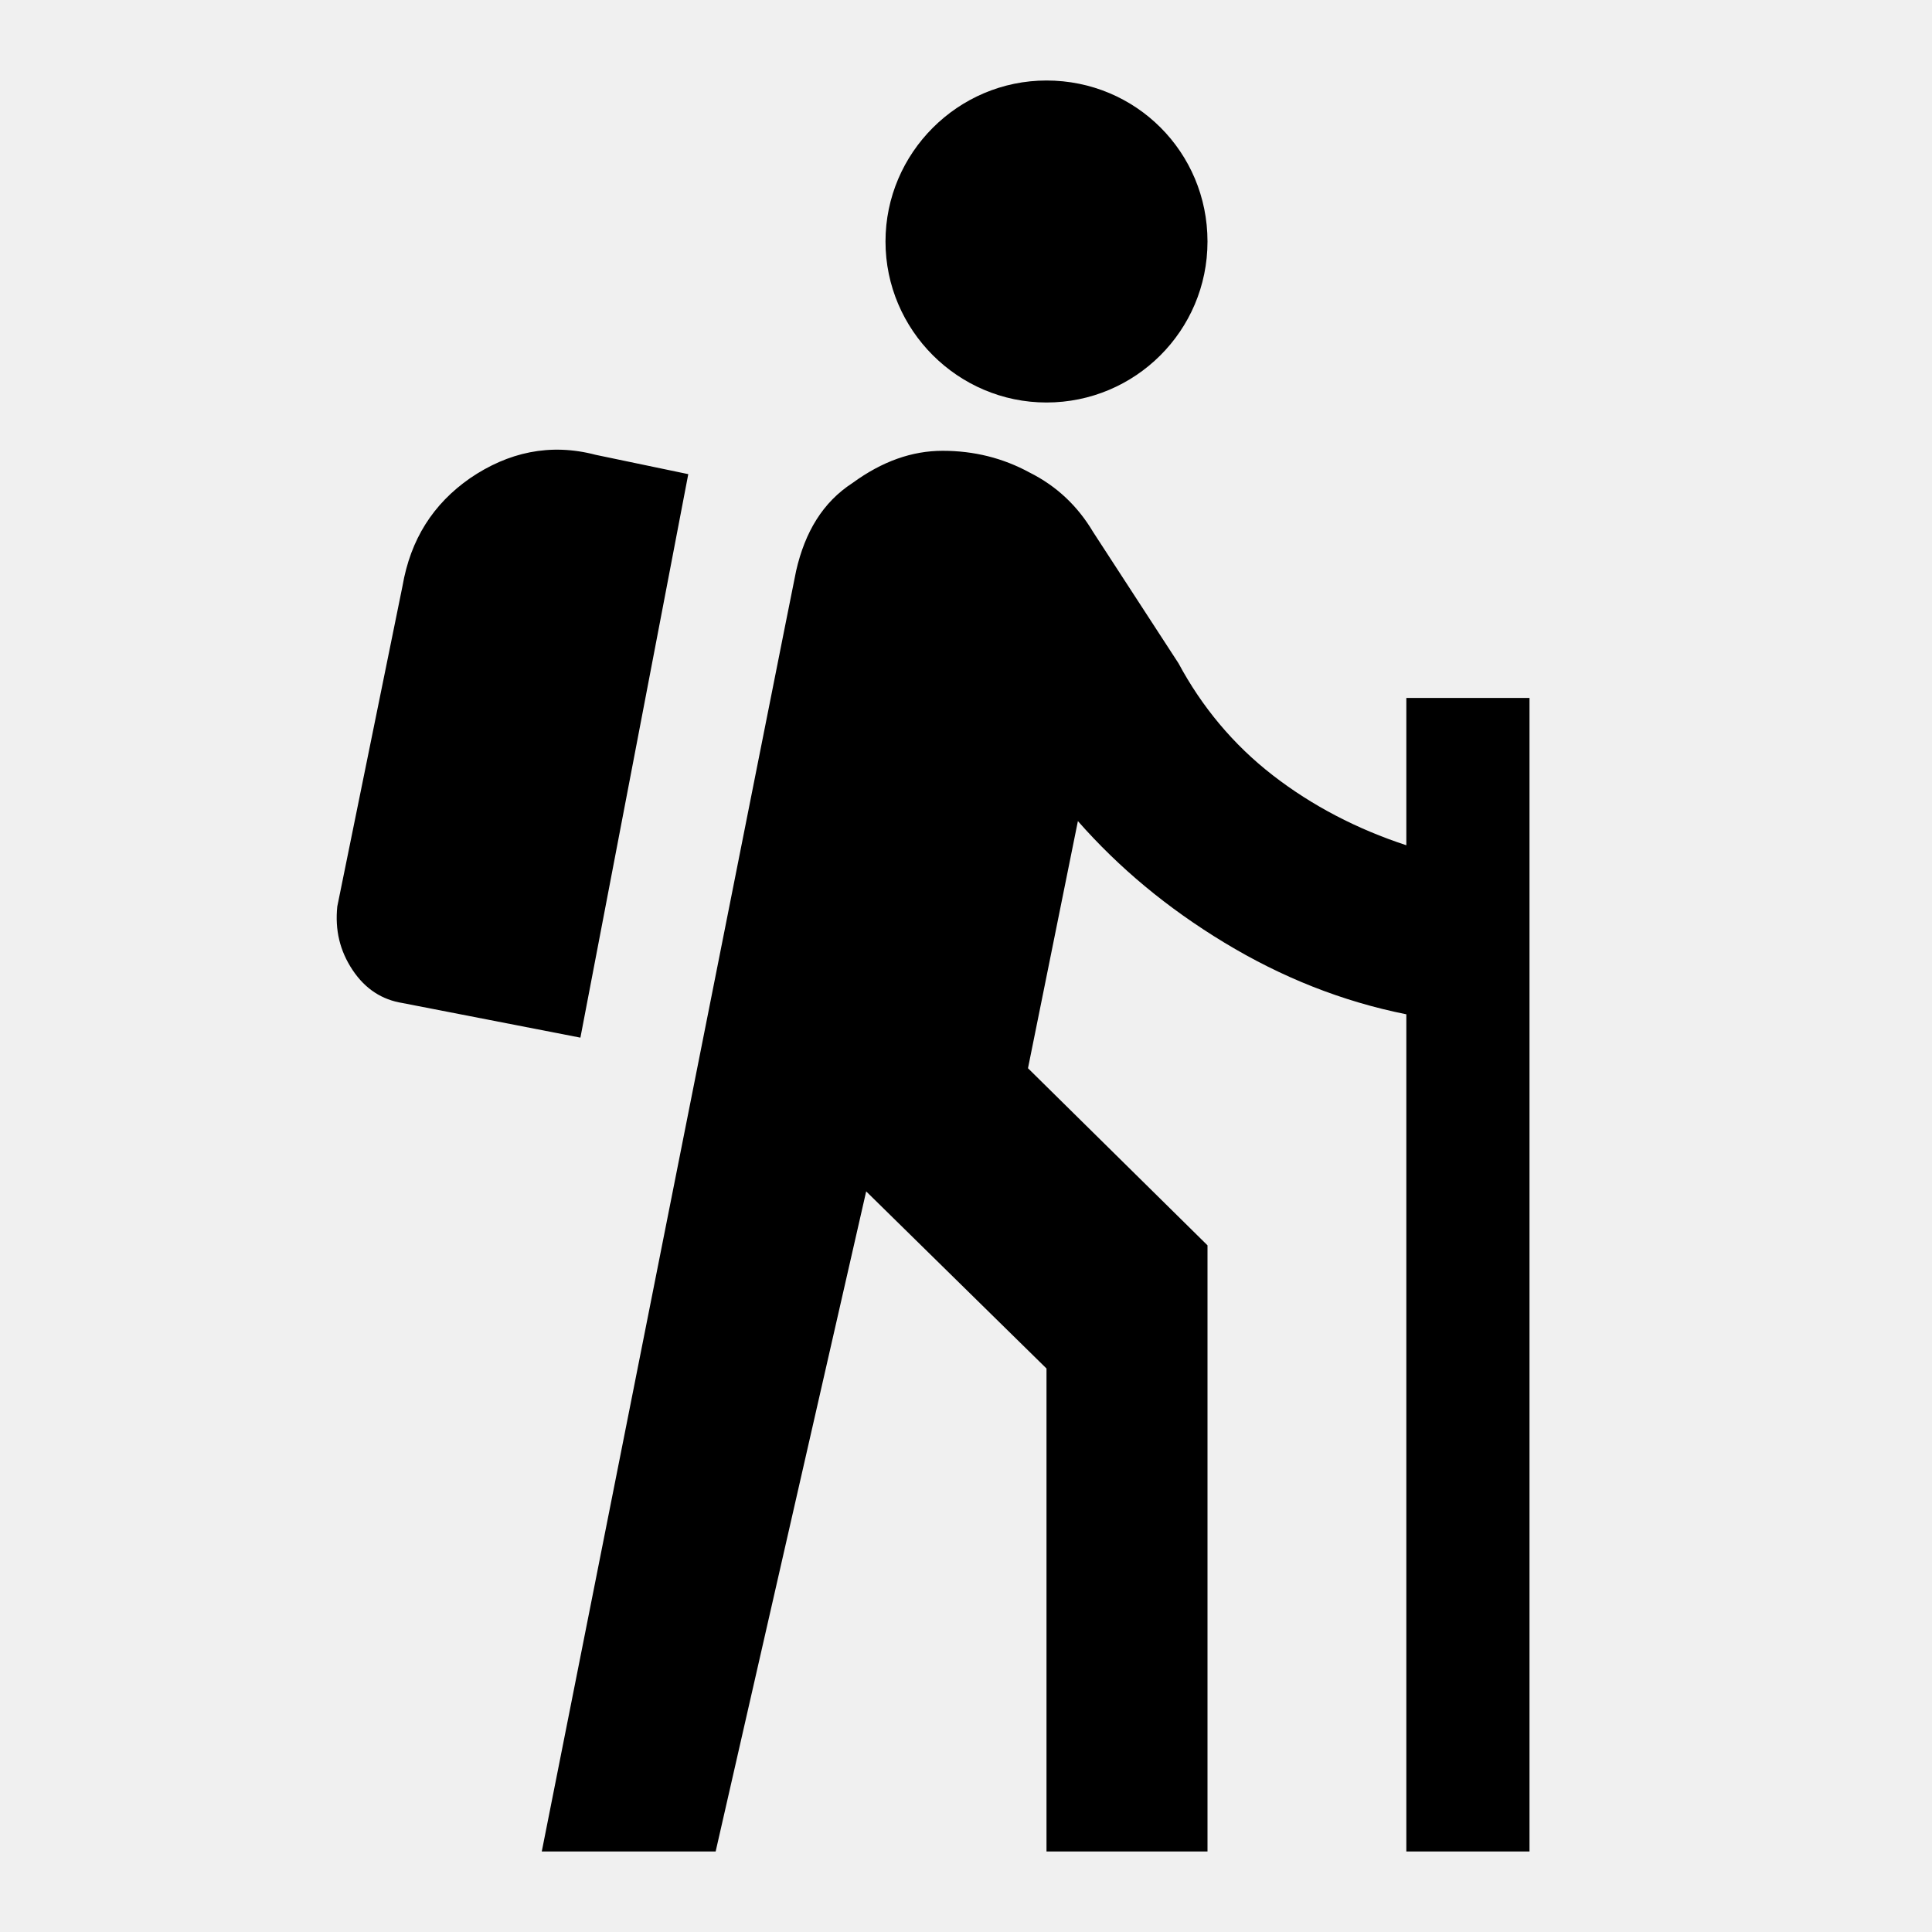
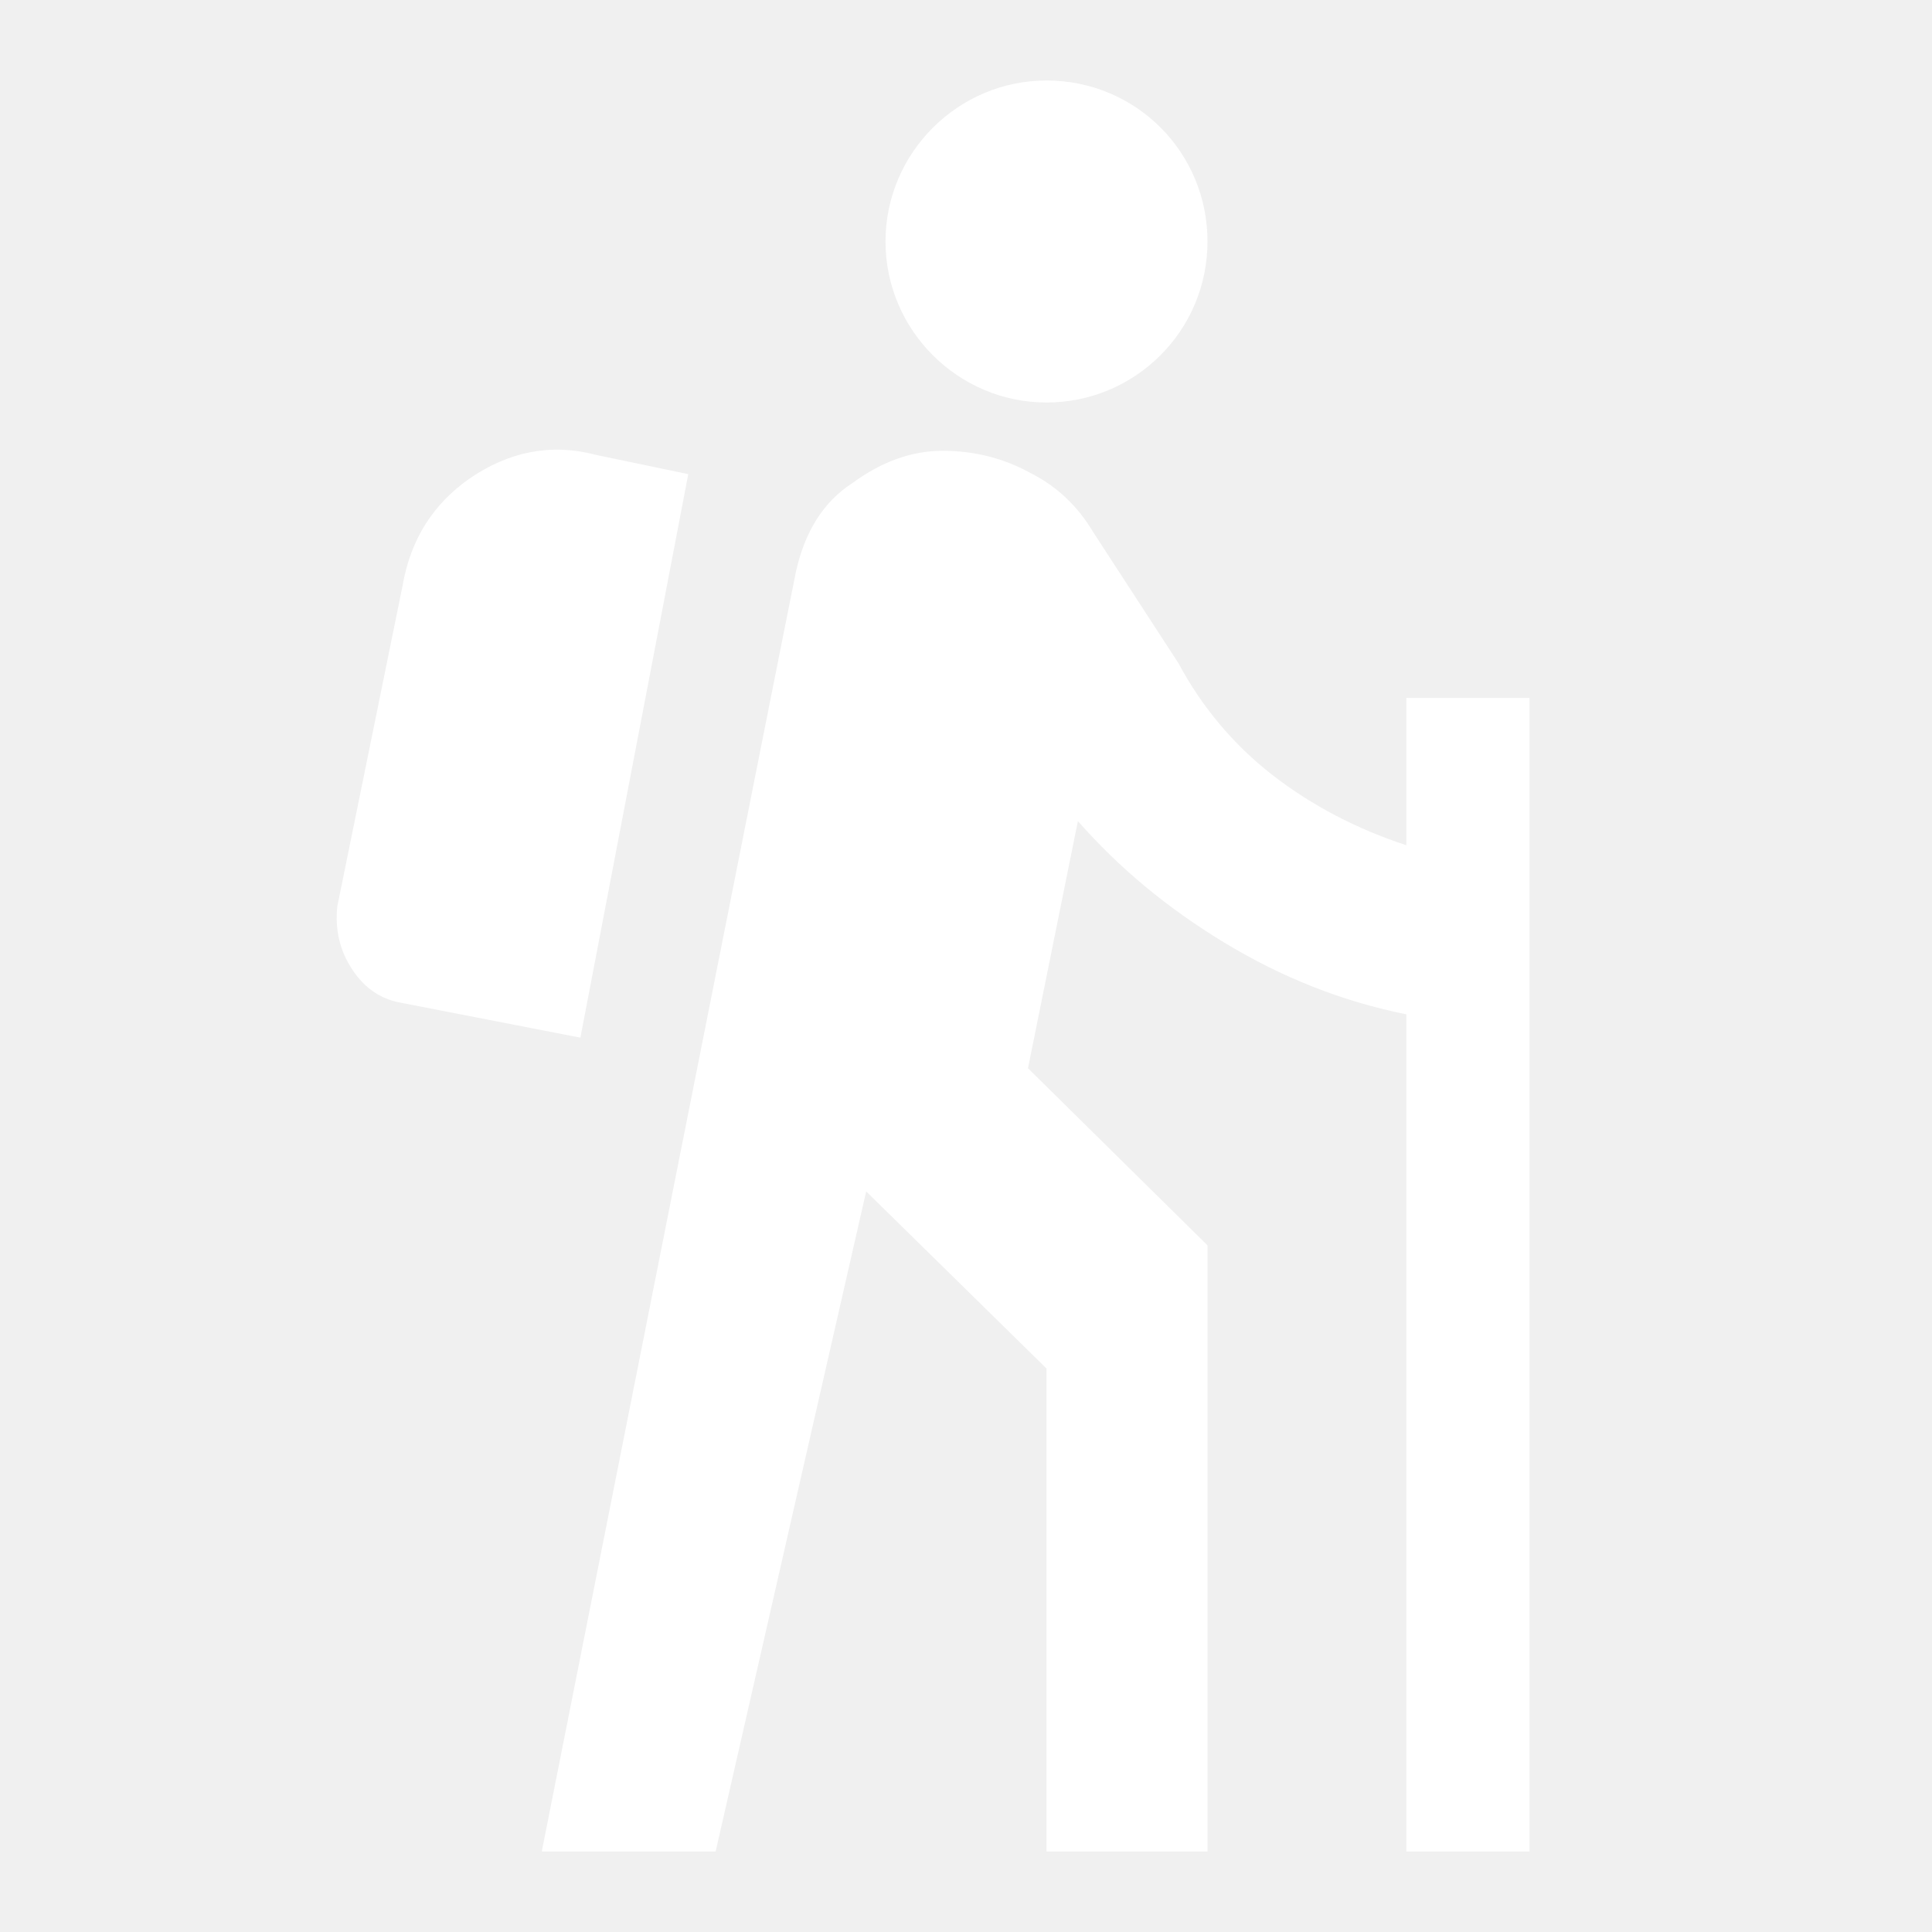
<svg xmlns="http://www.w3.org/2000/svg" id="mdi-hiking" viewBox="0 0 24 24">
-   <path d="M17.47 8.67H19V23H17.47V12.6C16.67 12.44 15.92 12.14 15.21 11.71S13.9 10.78 13.39 10.2L12.77 13.27L15 15.47V23H13V17L10.76 14.8L8.89 23H6.73C6.73 23 9.86 7.22 9.89 7.09C10 6.61 10.22 6.24 10.59 6C10.96 5.73 11.33 5.6 11.71 5.6C12.1 5.6 12.46 5.69 12.79 5.87C13.13 6.04 13.39 6.29 13.58 6.61L14.64 8.24C14.93 8.78 15.32 9.25 15.81 9.63S16.86 10.3 17.47 10.5V8.67M8.55 5.89L7.4 5.65C6.83 5.5 6.31 5.62 5.84 5.94C5.38 6.26 5.1 6.7 5 7.28L4.19 11.26C4.16 11.55 4.22 11.81 4.38 12.05C4.54 12.29 4.75 12.42 5 12.46L7.21 12.89L8.55 5.89M13 1C11.9 1 11 1.9 11 3S11.9 5 13 5 15 4.11 15 3 14.11 1 13 1Z" />
+   <path d="M17.47 8.67H19V23H17.47V12.6C16.67 12.44 15.92 12.14 15.21 11.71S13.9 10.78 13.39 10.2L12.77 13.27L15 15.47V23H13V17L10.76 14.8L8.89 23H6.73C6.73 23 9.86 7.22 9.89 7.09C10 6.61 10.22 6.24 10.59 6C10.96 5.73 11.33 5.6 11.71 5.6C12.1 5.6 12.46 5.69 12.79 5.87C13.13 6.04 13.39 6.29 13.58 6.61L14.64 8.24C14.93 8.78 15.32 9.25 15.81 9.63S16.86 10.3 17.47 10.5V8.67M8.55 5.89L7.4 5.65C6.83 5.5 6.31 5.62 5.84 5.94C5.38 6.26 5.1 6.7 5 7.28L4.19 11.26C4.16 11.55 4.22 11.81 4.38 12.05C4.54 12.29 4.75 12.42 5 12.46L7.21 12.89L8.55 5.89M13 1C11.9 1 11 1.9 11 3S11.9 5 13 5 15 4.11 15 3 14.11 1 13 1Z" fill="#fff" />
</svg>
